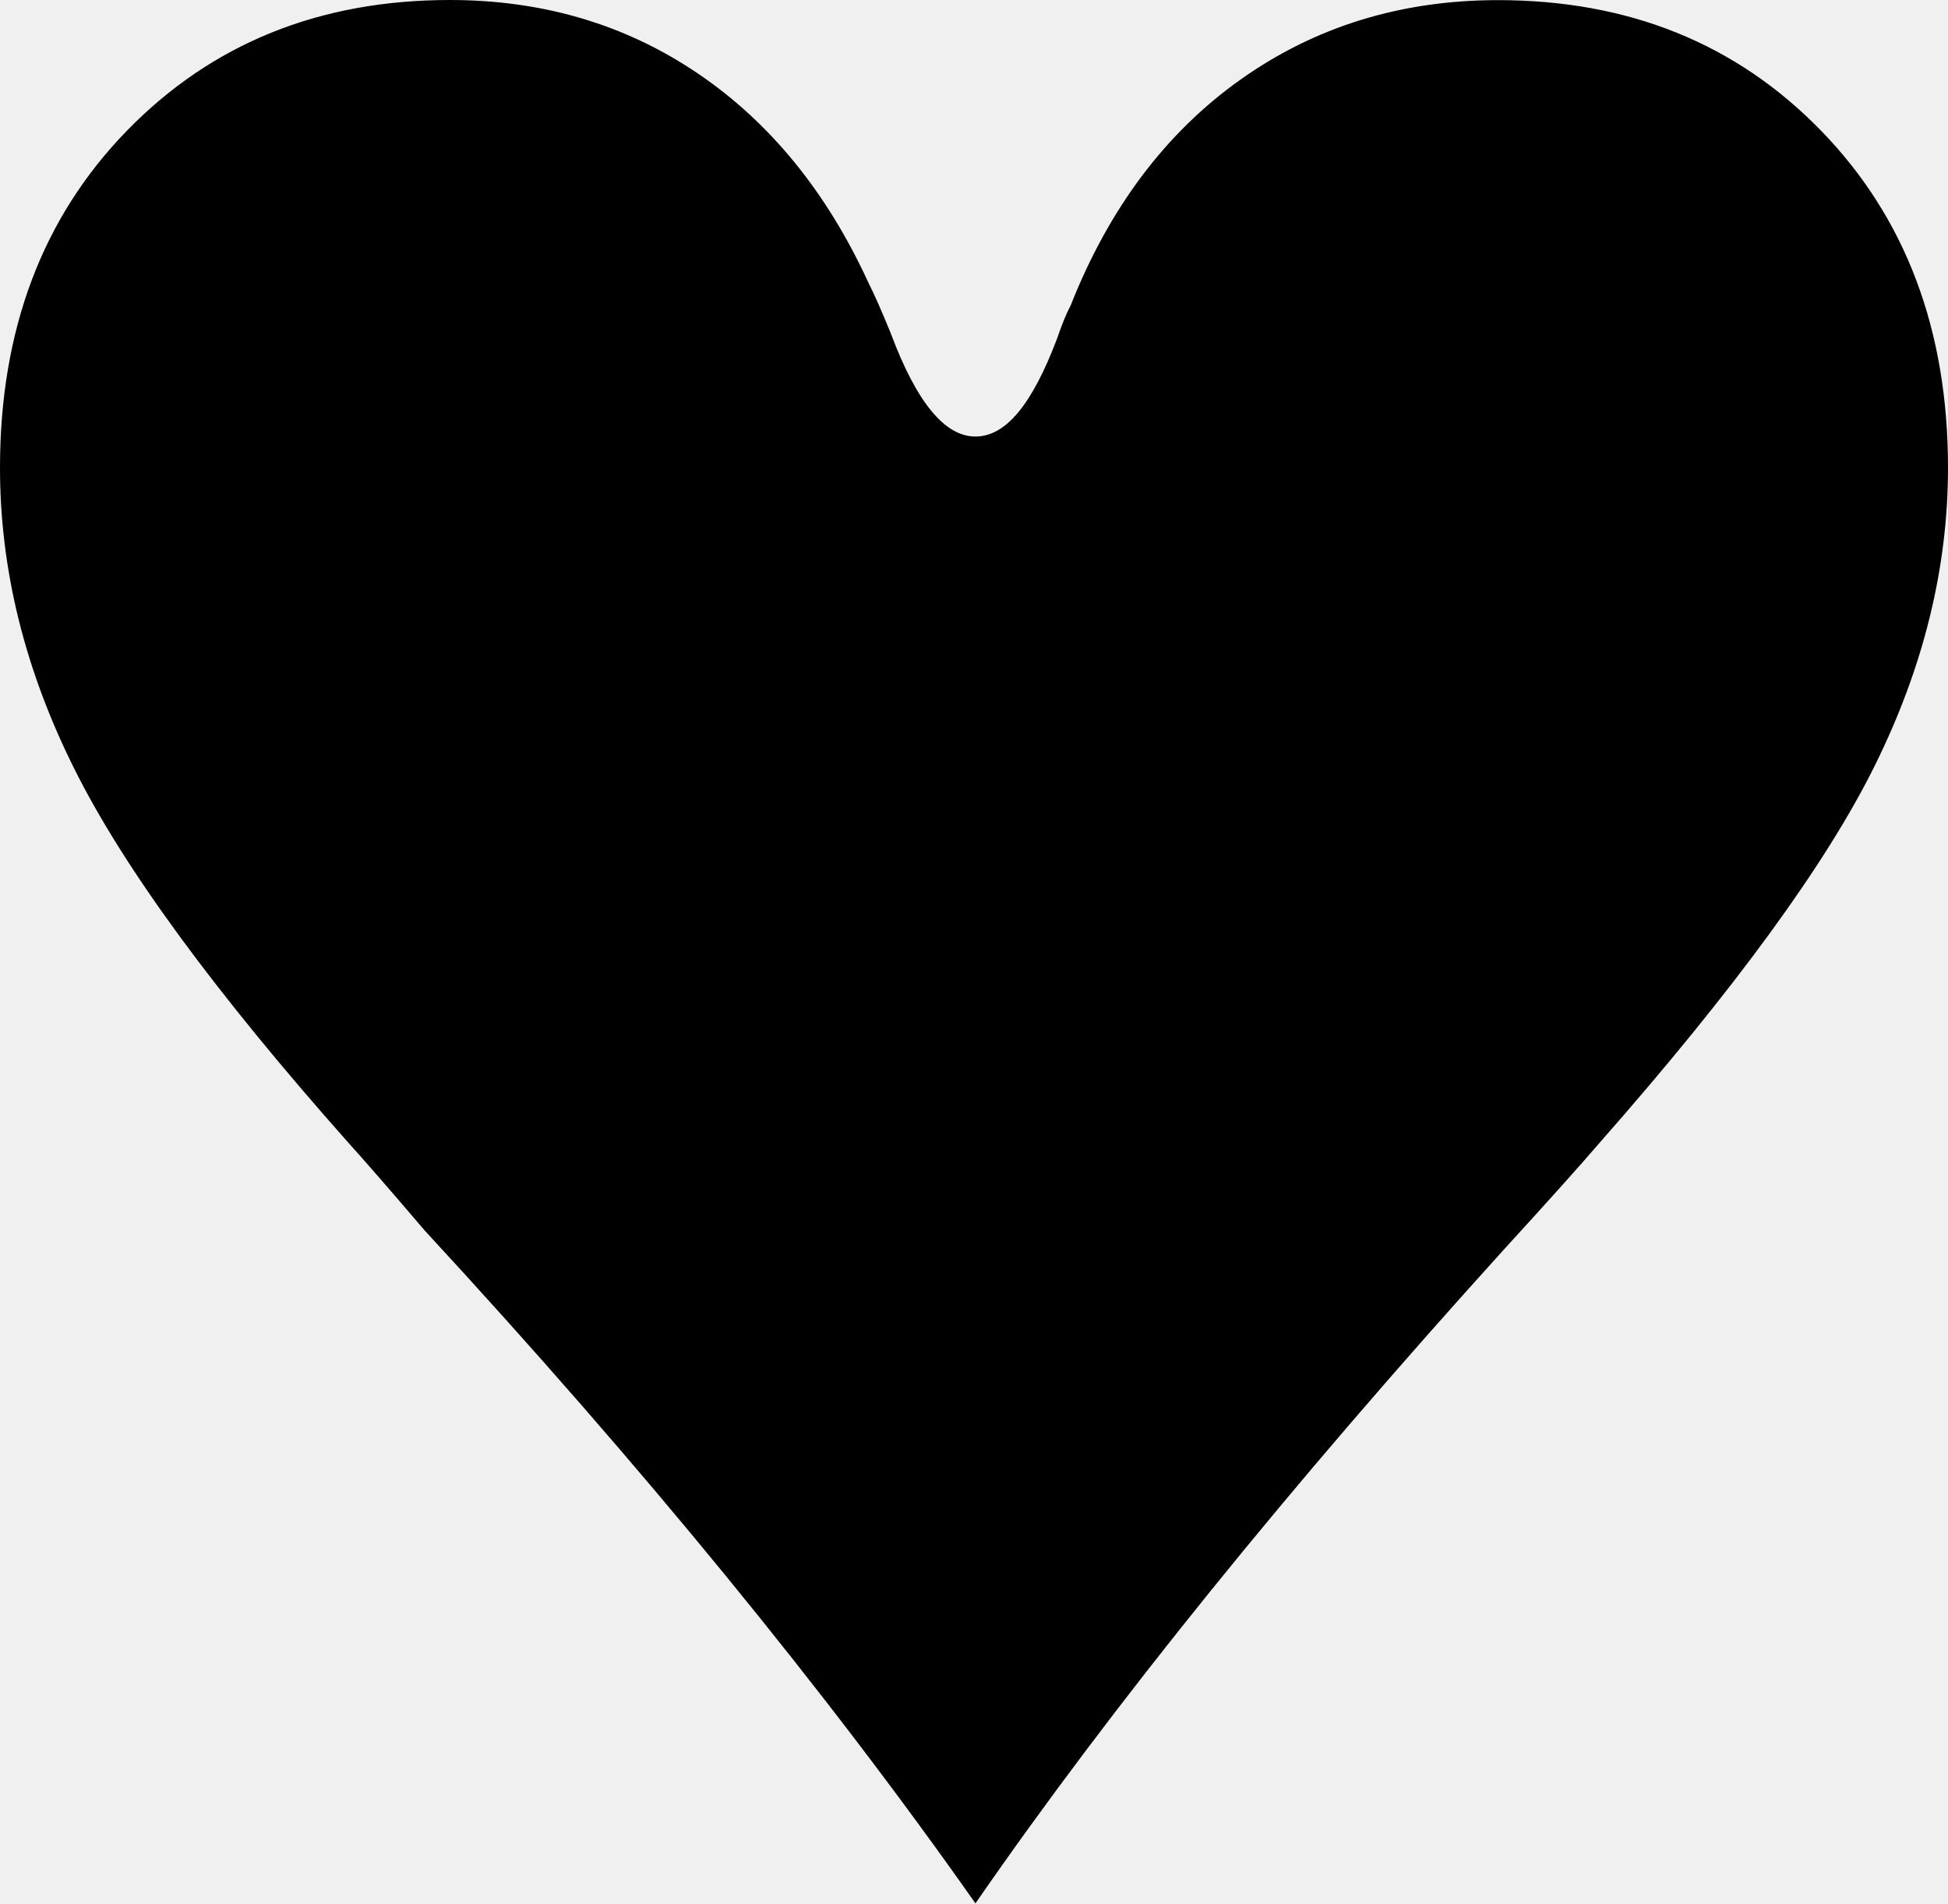
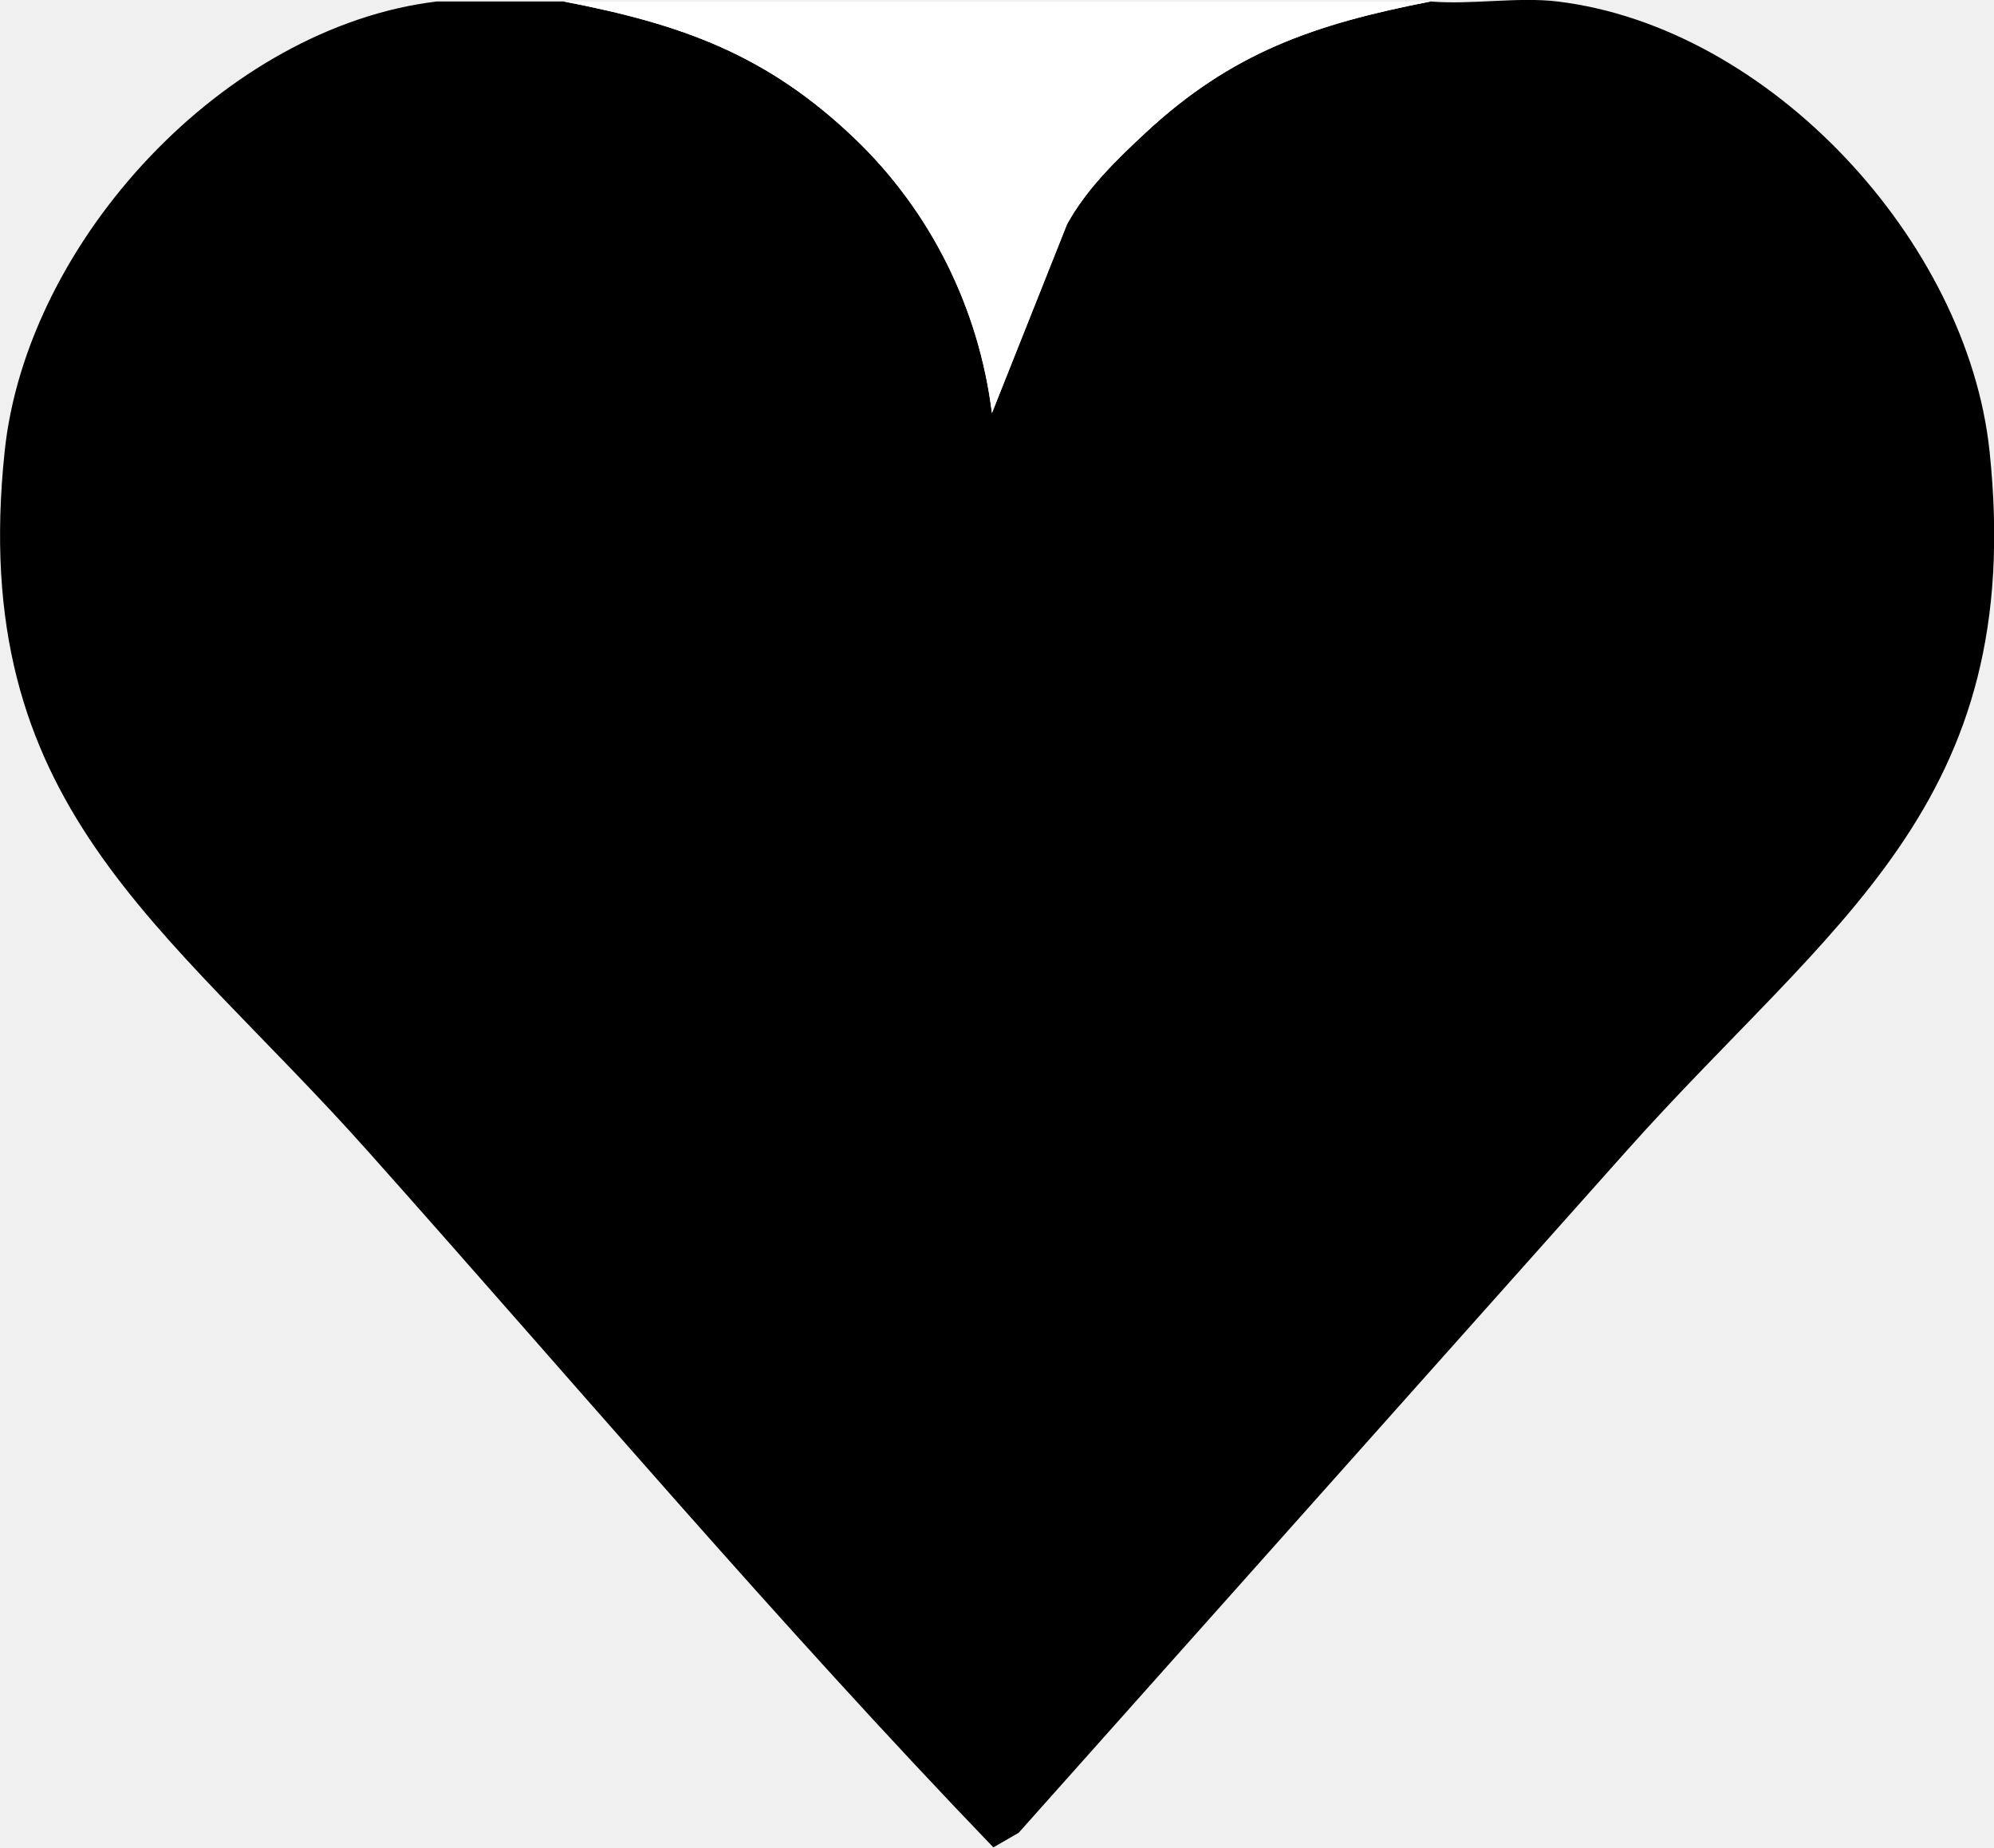
- <svg xmlns="http://www.w3.org/2000/svg" id="Layer_2" data-name="Layer 2" viewBox="0 0 155.98 152.44">
-   <g id="COPY">
-     <path d="M78.11,152.44c-12.05-17.13-26.75-35.1-44.11-53.9-2.85-3.34-4.87-5.66-6.06-6.97-10.7-12.05-18.03-22.05-21.99-30C1.98,53.63,0,45.59,0,37.46c0-11.03,3.39-20.04,10.17-27S25.56,0,36.02,0c7.45,0,14.07,1.96,19.85,5.88,5.79,3.92,10.34,9.51,13.67,16.77.48.94,1.07,2.29,1.78,4.03,2.06,5.52,4.32,8.28,6.78,8.28s4.56-2.61,6.54-7.84c.4-1.16.75-2.03,1.07-2.61,3.09-7.84,7.63-13.88,13.61-18.13,5.98-4.25,12.86-6.37,20.63-6.37,10.46,0,19.08,3.48,25.86,10.45s10.17,15.97,10.17,27c0,7.99-1.94,15.92-5.83,23.79-3.88,7.88-11.25,17.99-22.11,30.32-1.43,1.67-3.96,4.5-7.61,8.49-17.28,19.09-31.39,36.55-42.32,52.37Z" />
-   </g>
+ <svg xmlns="http://www.w3.org/2000/svg" id="Layer_1" data-name="Layer 1" viewBox="0 0 174.94 162.08">
+   <defs>
+     <style>
+       .cls-1 {
+         fill: #fff;
+       }
+     </style>
+   </defs>
+   <path d="M49.45.13c10.41,1.99,17.85,4.67,25.53,12.01,6.69,6.39,10.91,14.93,12.05,24.1l6.59-16.57c1.72-3.11,4.28-5.59,6.84-7.98,7.62-7.1,14.85-9.57,25.05-11.56,3.57.3,7.66-.42,11.13,0,18.61,2.24,35.97,21.02,37.91,39.46,3.28,31.08-13.88,41.22-31.9,61.44l-53.28,59.77-2.22,1.28c-18.96-19.72-36.64-40.62-54.84-61.04C14.29,80.82-2.87,70.67.41,39.59,2.35,21.16,19.71,2.37,38.32.13h11.13Z" />
+   <path class="cls-1" d="M125.5.13c-10.2,1.99-17.43,4.47-25.05,11.56-2.57,2.39-5.12,4.87-6.84,7.98l-6.59,16.57c-1.14-9.17-5.36-17.7-12.05-24.1C67.29,4.81,59.86,2.13,49.45.13h76.05Z" />
</svg>
